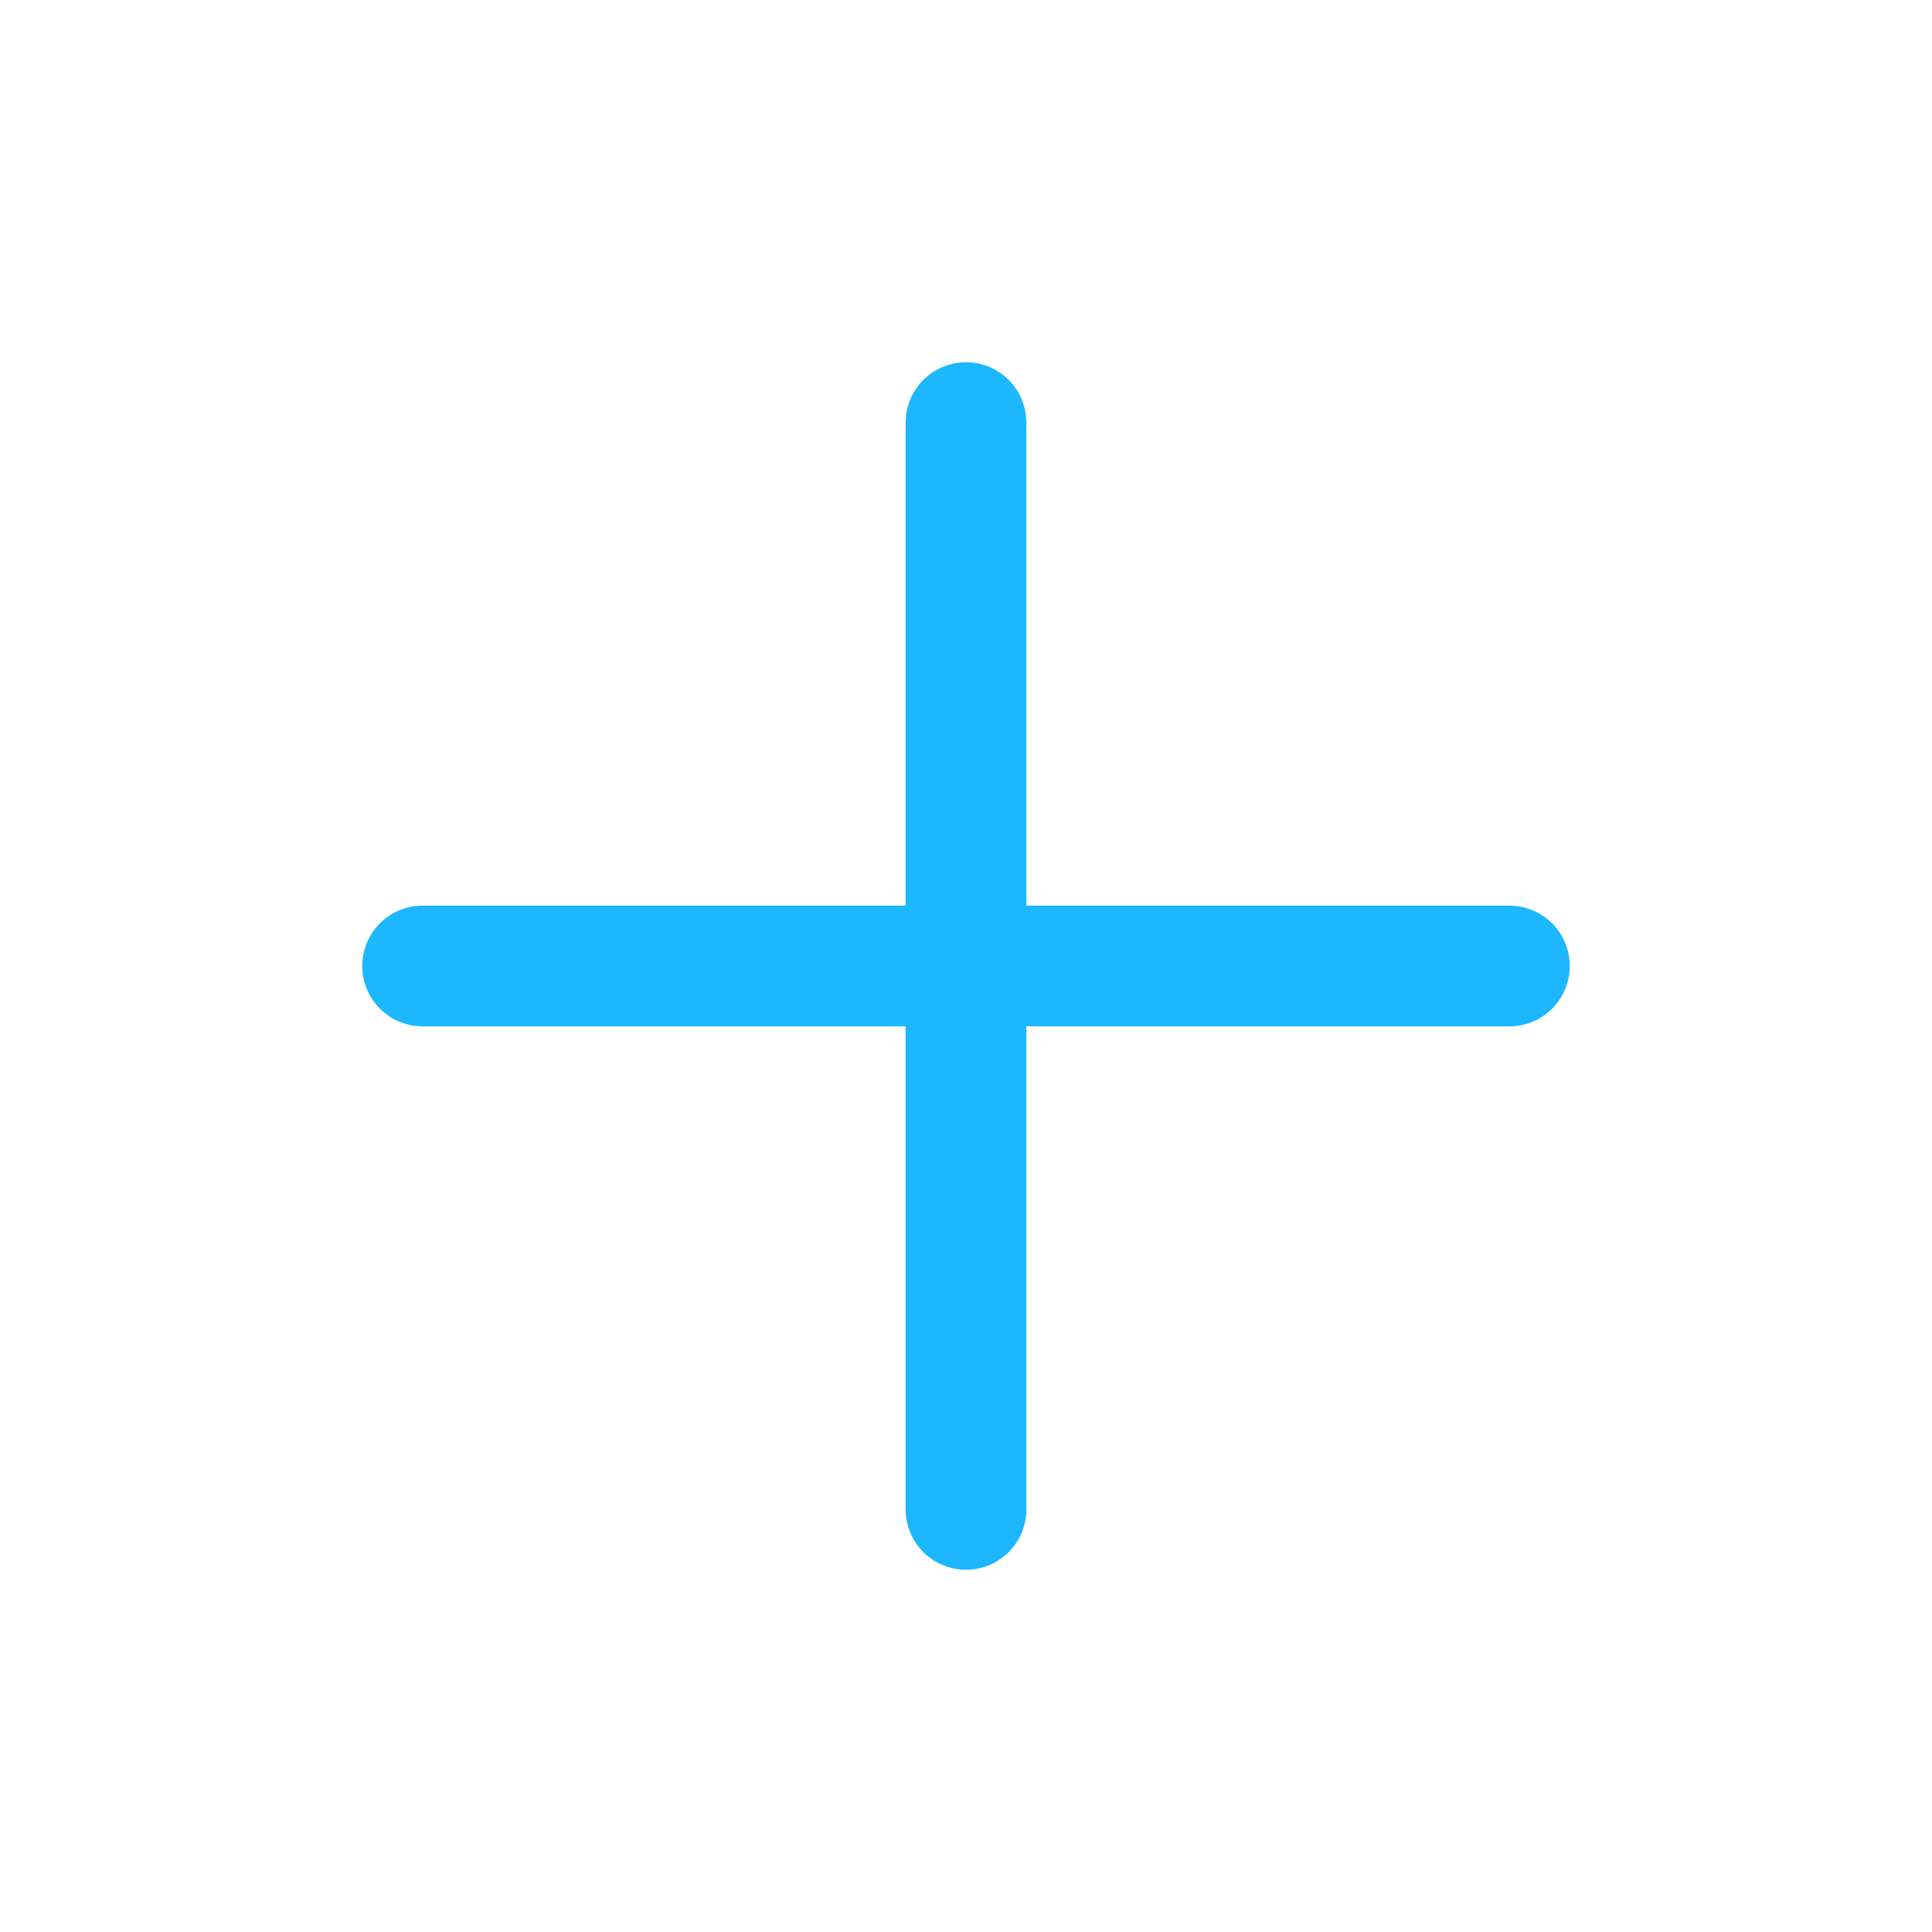
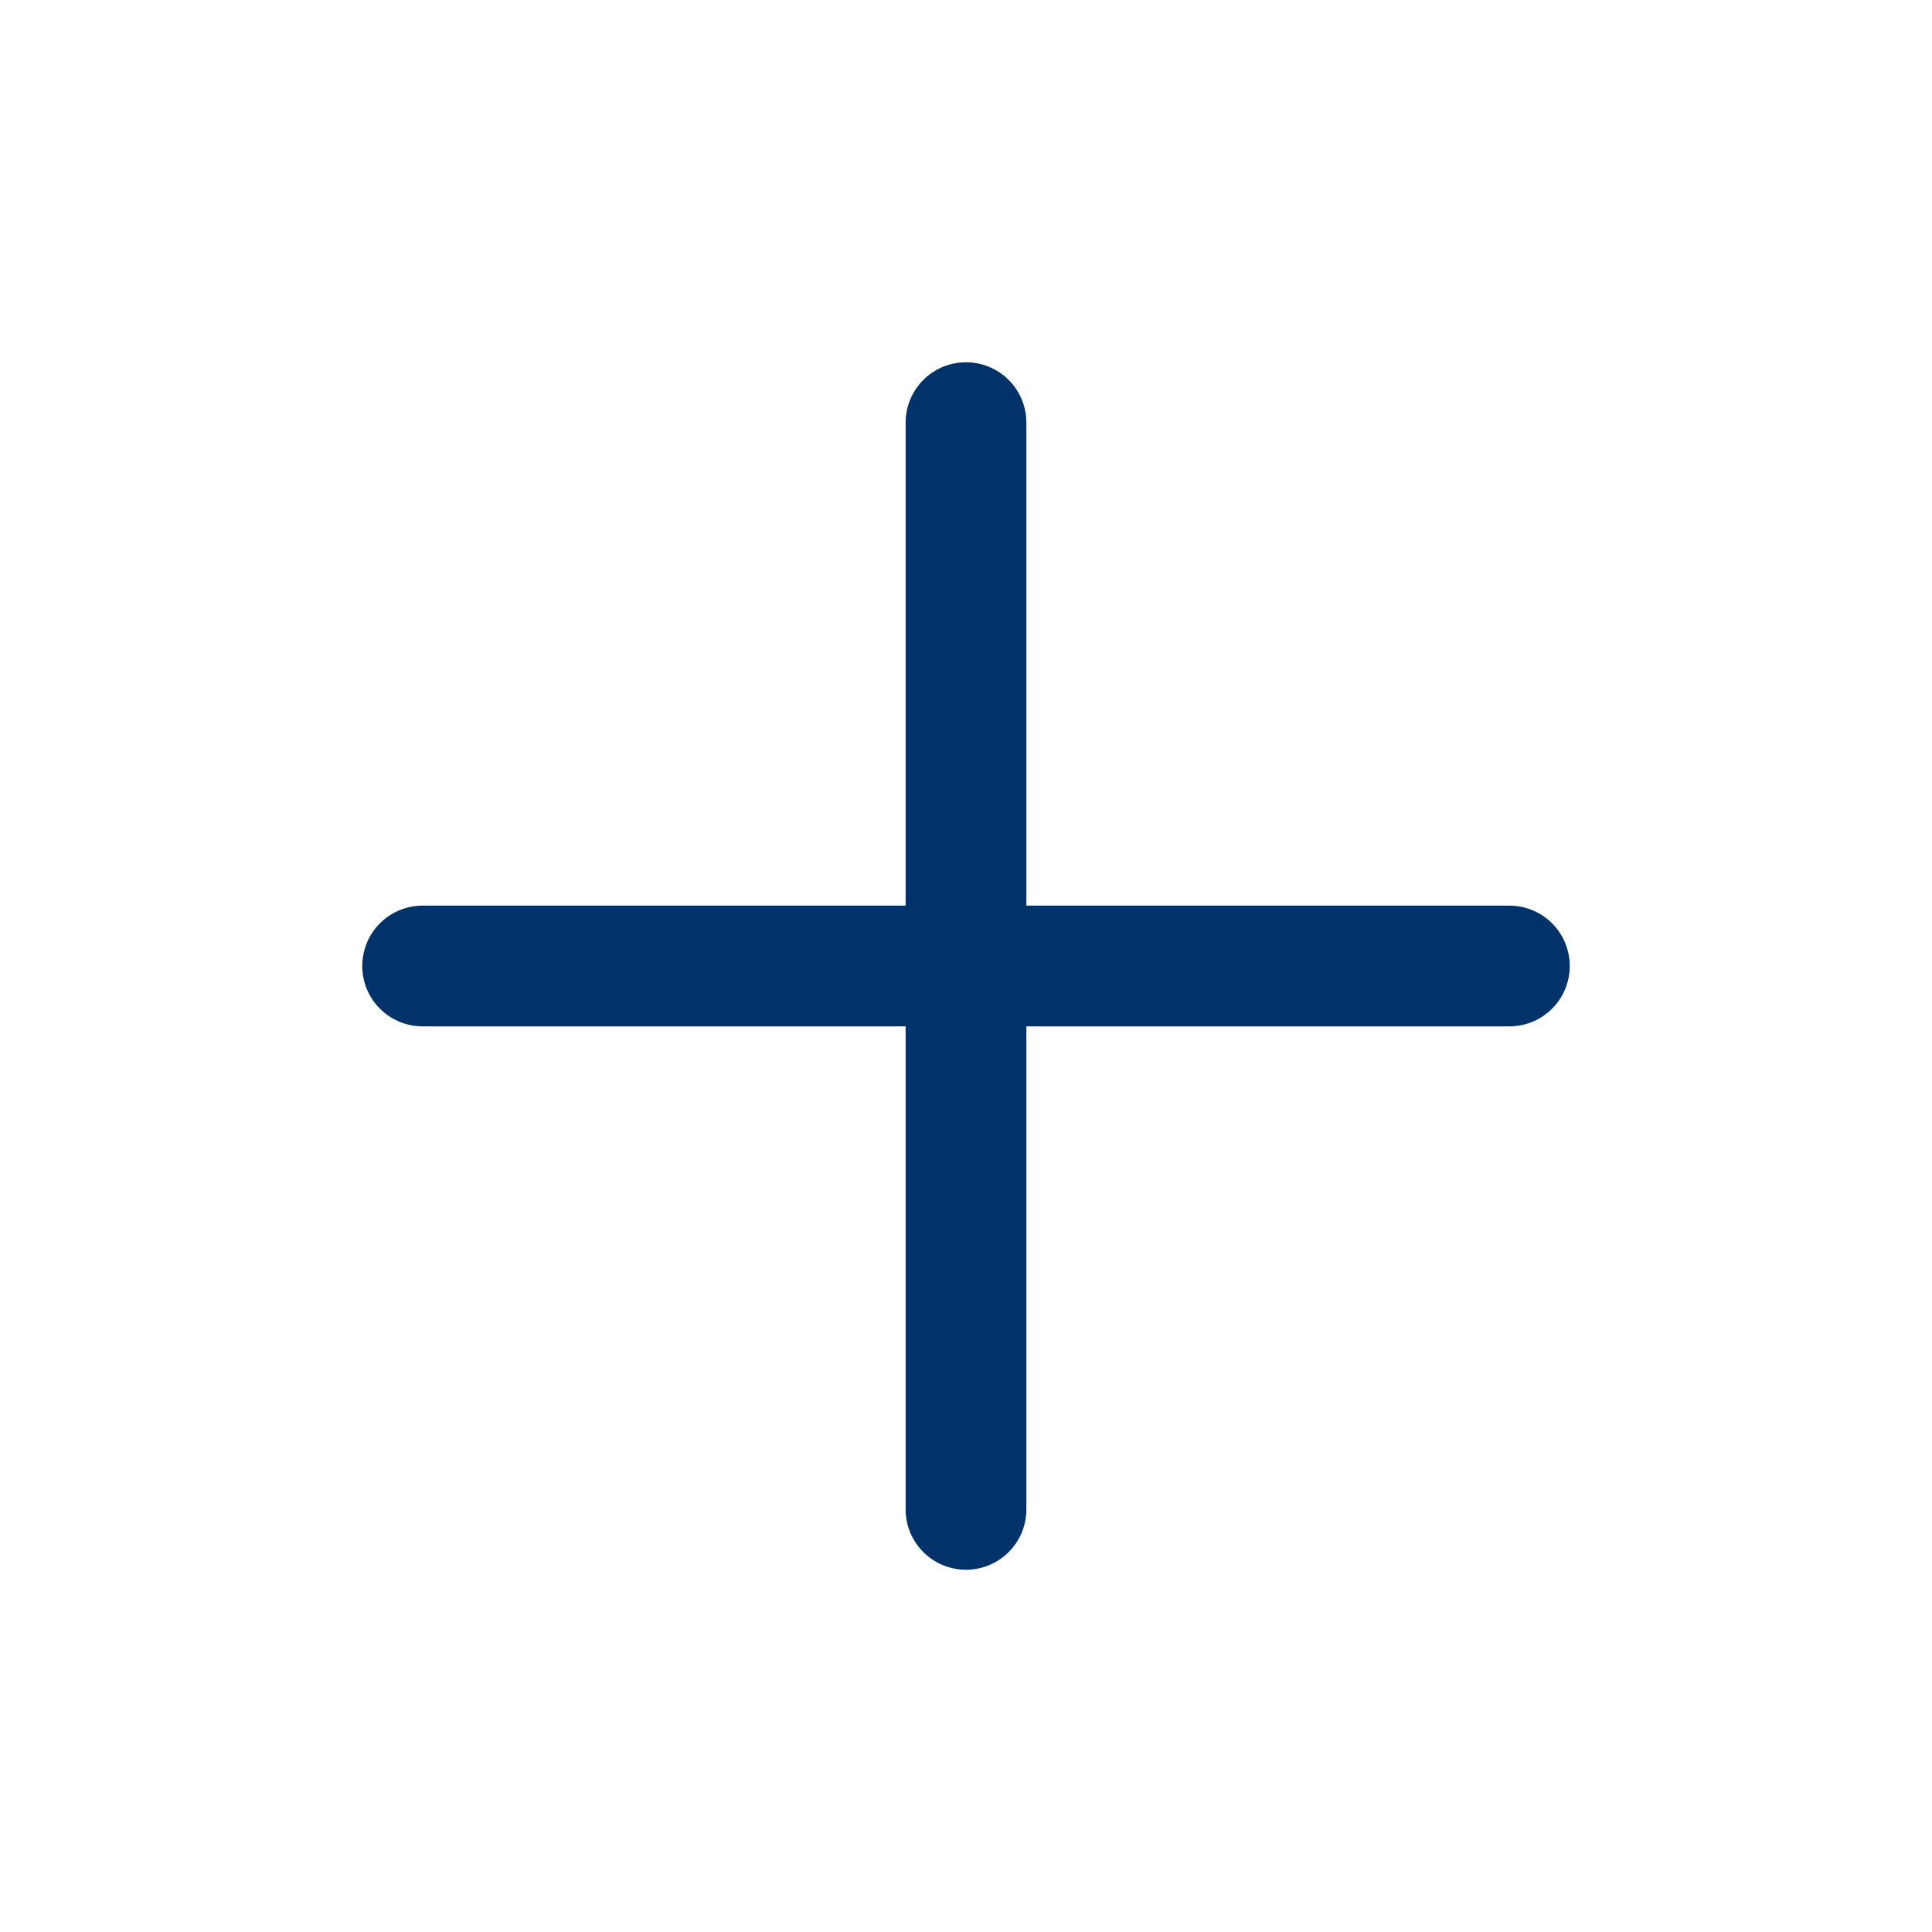
<svg xmlns="http://www.w3.org/2000/svg" width="32" height="32" viewBox="0 0 32 32" fill="none">
  <rect width="32" height="32" fill="white" />
-   <path d="M16 7V25" stroke="#1CB7FF" stroke-width="2" stroke-linecap="round" stroke-linejoin="round" />
-   <path d="M7 16H25" stroke="#1CB7FF" stroke-width="2" stroke-linecap="round" stroke-linejoin="round" />
+   <path d="M16 7V25" stroke="#01326A" stroke-width="2" stroke-linecap="round" stroke-linejoin="round" />
+   <path d="M7 16H25" stroke="#01326A" stroke-width="2" stroke-linecap="round" stroke-linejoin="round" />
</svg>
